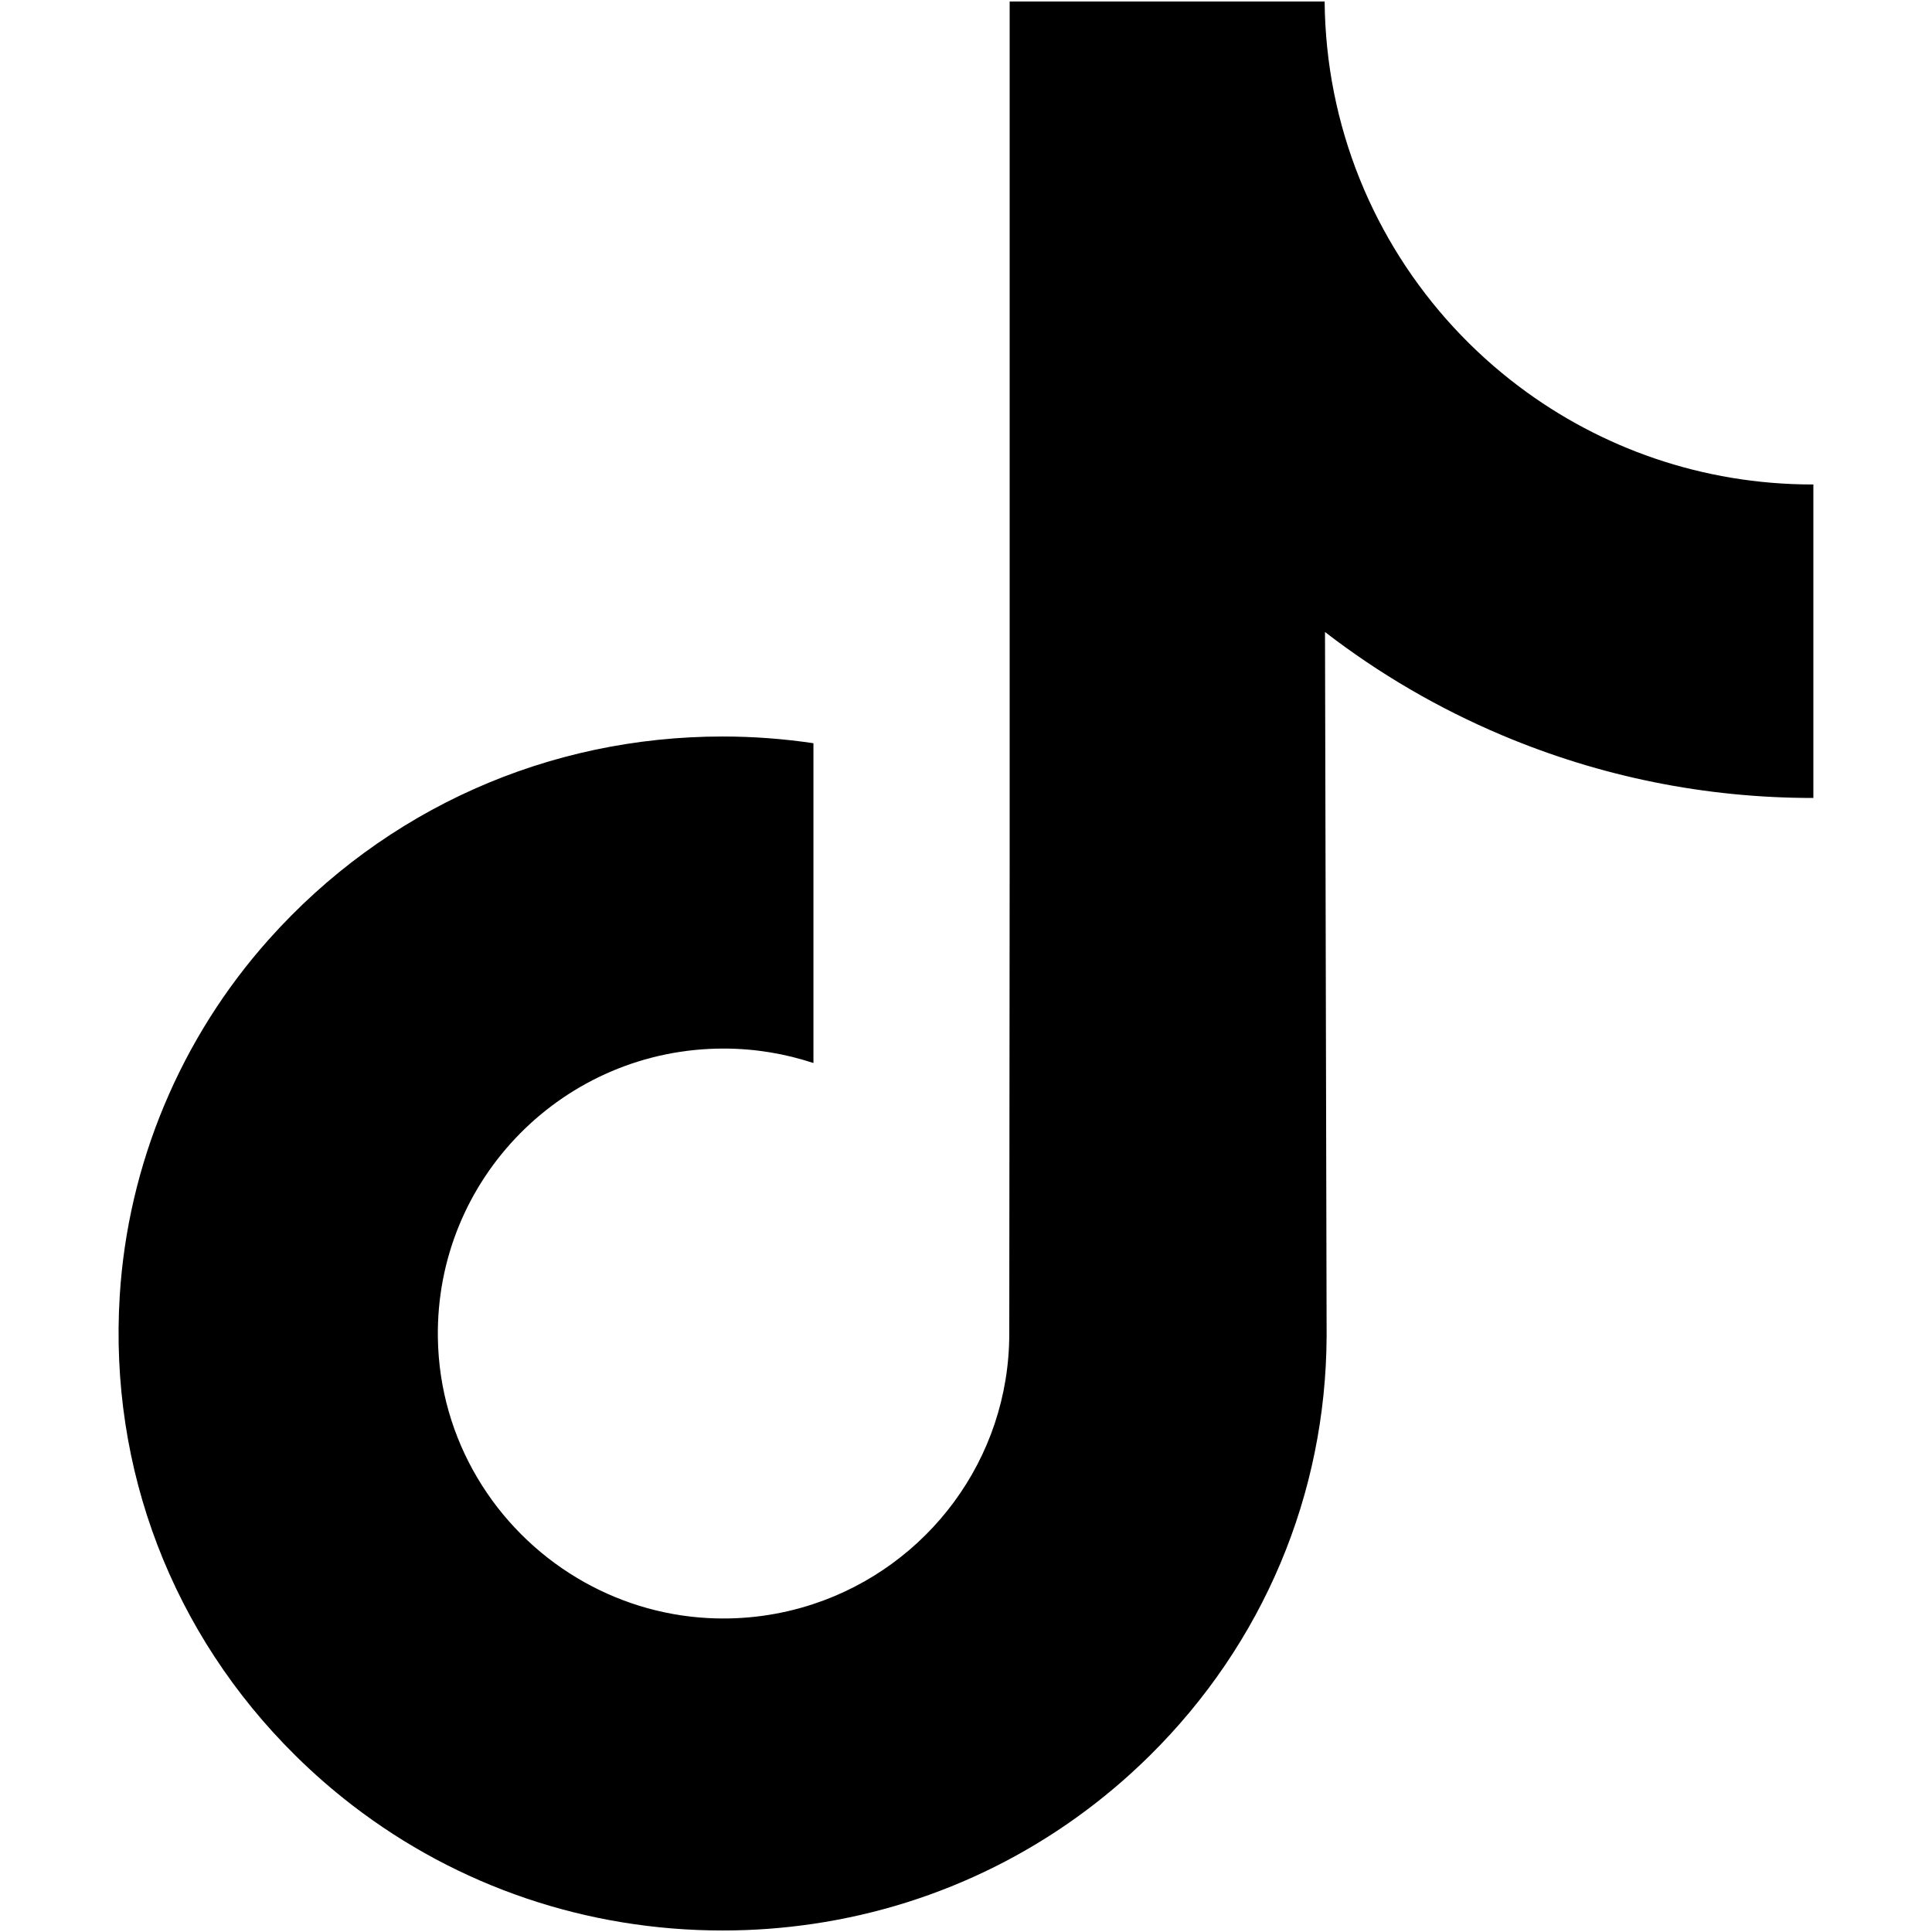
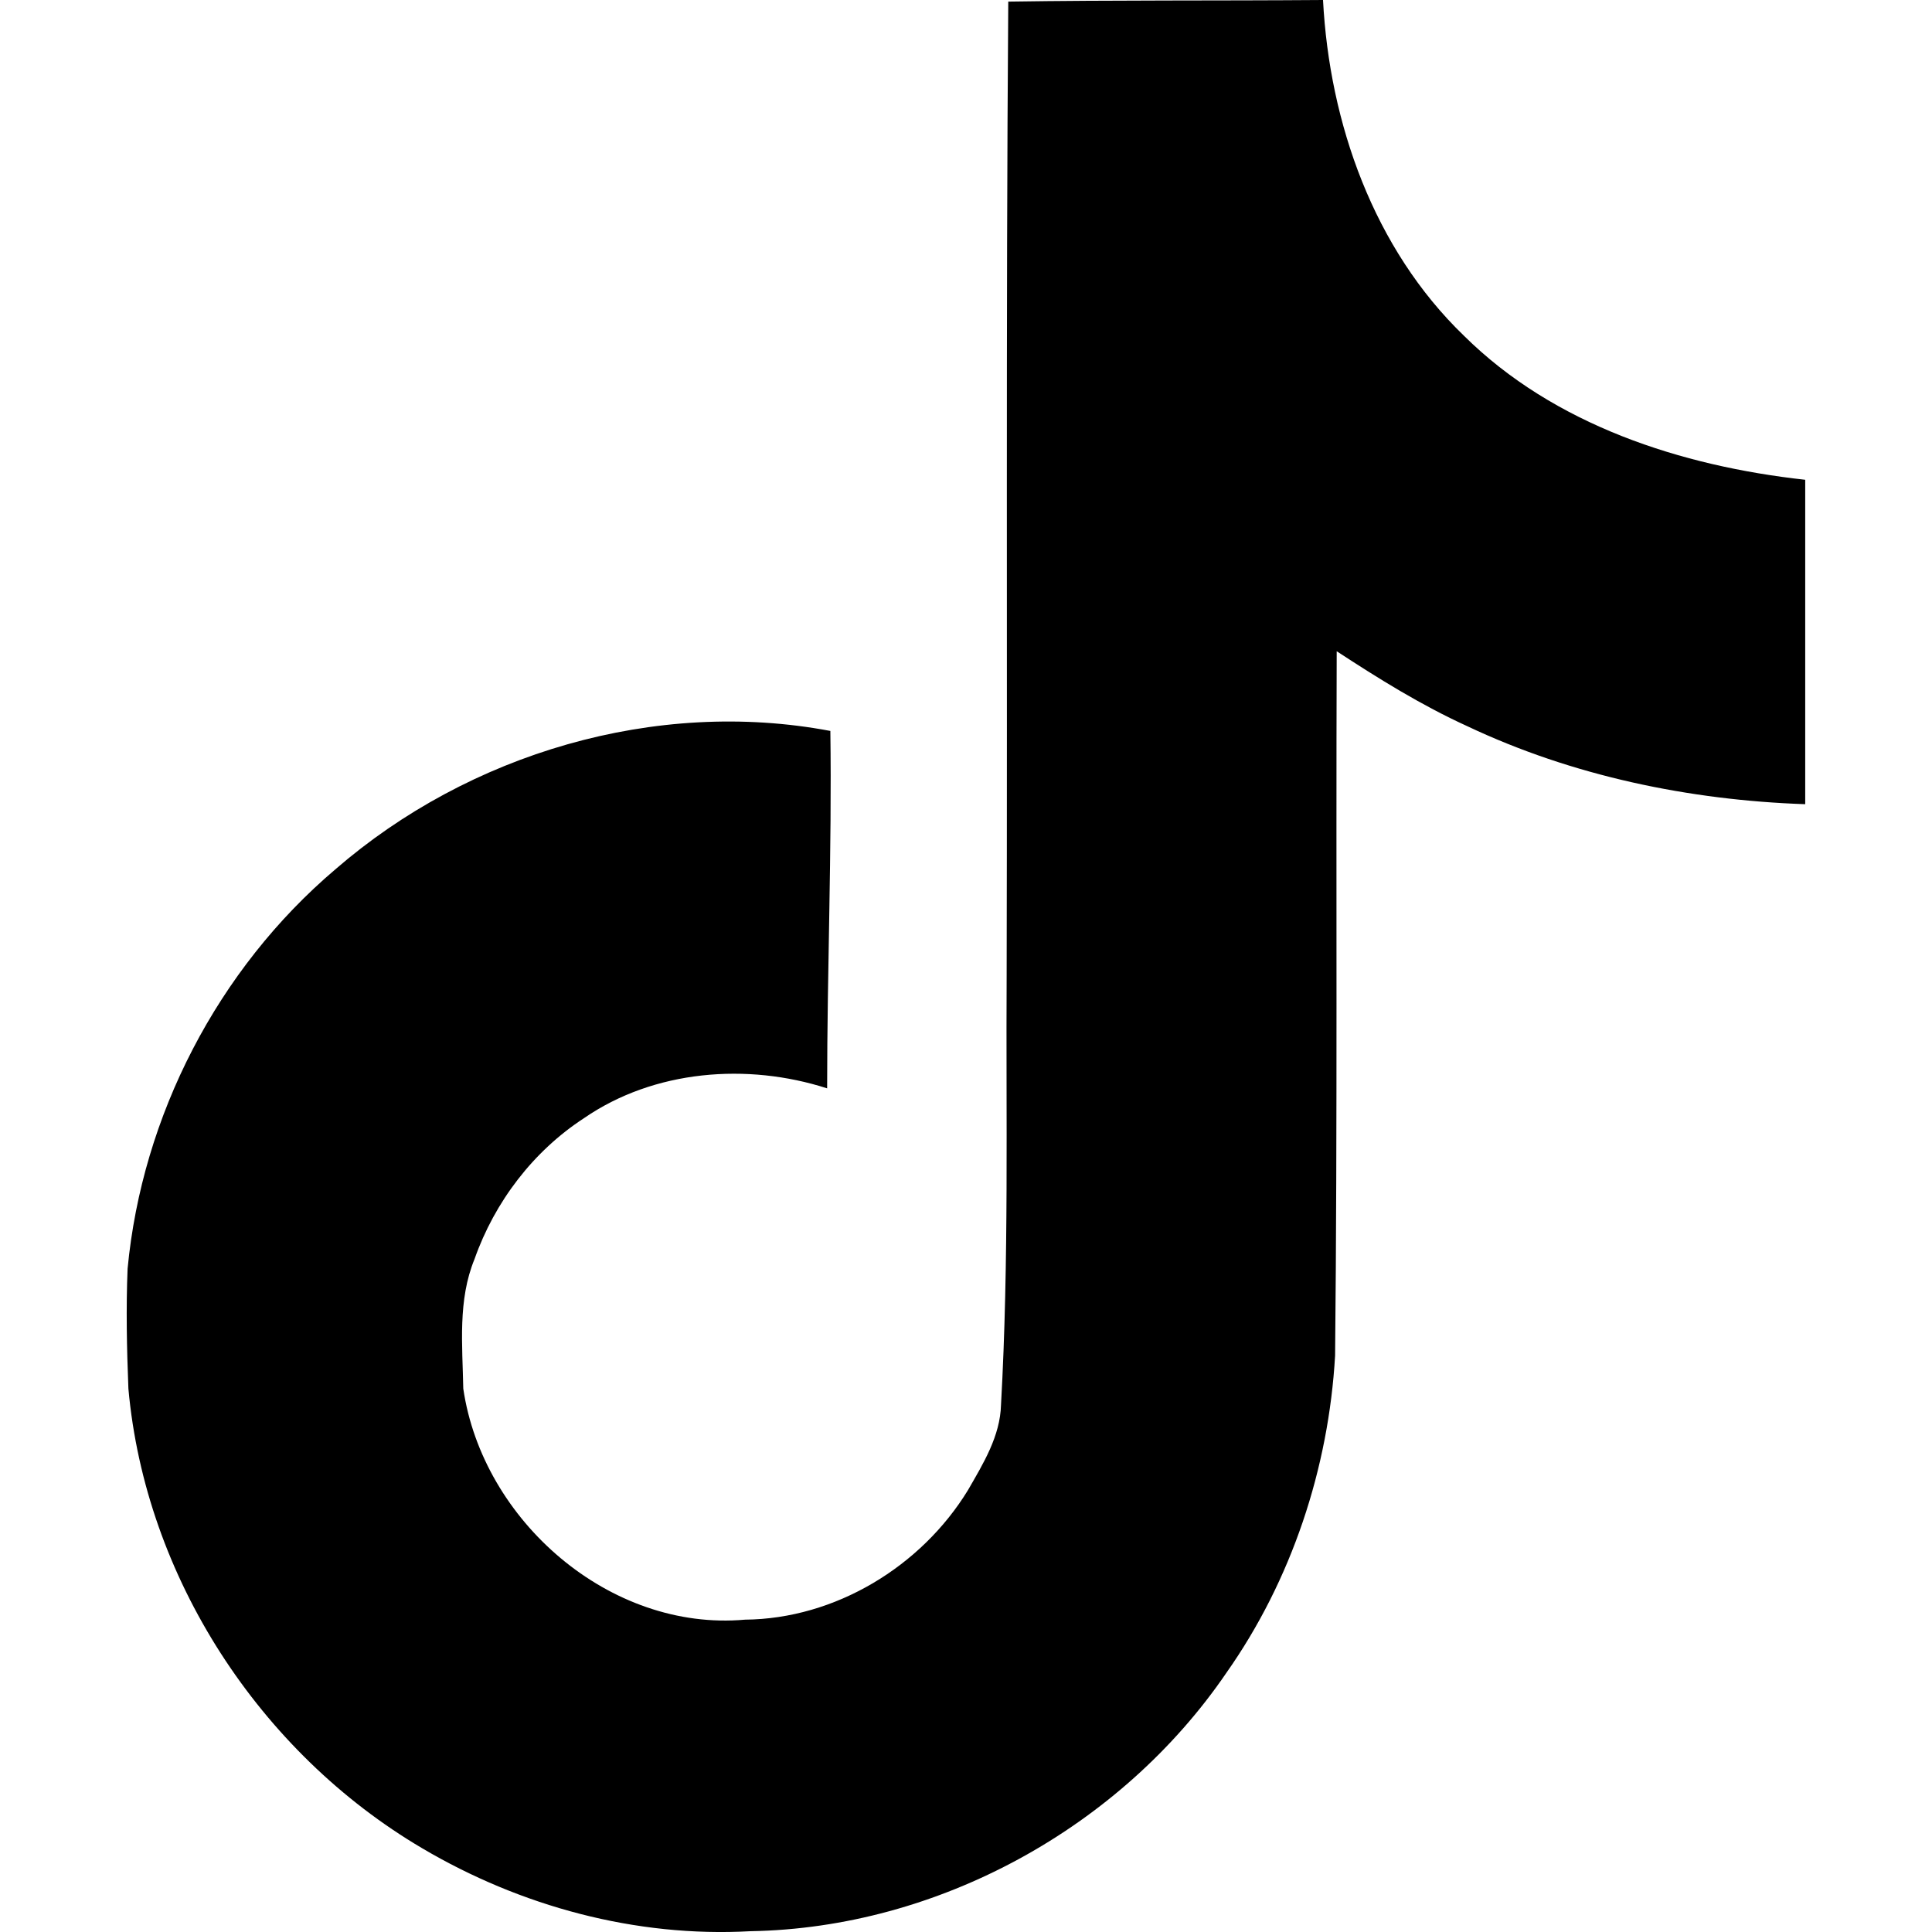
- <svg xmlns="http://www.w3.org/2000/svg" enable-background="new 0 0 512 512" height="512" viewBox="0 0 512 512" width="512">
-   <g>
-     <path d="m480.32 128.39c-29.22 0-56.18-9.68-77.83-26.01-24.83-18.72-42.67-46.18-48.97-77.83-1.56-7.82-2.4-15.89-2.48-24.16h-83.47v228.08l-.1 124.93c0 33.4-21.75 61.72-51.9 71.68-8.75 2.89-18.2 4.26-28.04 3.72-12.56-.69-24.33-4.48-34.56-10.6-21.77-13.02-36.53-36.64-36.93-63.66-.63-42.23 33.51-76.66 75.71-76.66 8.33 0 16.33 1.36 23.82 3.83v-62.34-22.41c-7.9-1.17-15.94-1.78-24.07-1.78-46.19 0-89.39 19.2-120.27 53.79-23.34 26.14-37.34 59.49-39.5 94.46-2.83 45.94 13.98 89.61 46.58 121.83 4.79 4.73 9.82 9.12 15.08 13.17 27.95 21.51 62.12 33.17 98.11 33.17 8.13 0 16.17-.6 24.07-1.77 33.62-4.98 64.64-20.37 89.12-44.57 30.08-29.73 46.7-69.2 46.88-111.21l-.43-186.56c14.35 11.07 30.04 20.23 46.88 27.34 26.19 11.05 53.96 16.65 82.54 16.64v-60.61-22.49c.02.02-.22.02-.24.02z" />
-   </g>
+ <svg xmlns="http://www.w3.org/2000/svg" role="img" viewBox="0 0 24 24">
+   <path d="M12.525.02c1.31-.02 2.61-.01 3.91-.02.08 1.53.63 3.09 1.75 4.17 1.12 1.11 2.7 1.62 4.24 1.79v4.03c-1.44-.05-2.89-.35-4.2-.97-.57-.26-1.1-.59-1.62-.93-.01 2.92.01 5.84-.02 8.75-.08 1.4-.54 2.79-1.35 3.94-1.31 1.92-3.58 3.17-5.91 3.21-1.43.08-2.86-.31-4.08-1.03-2.02-1.19-3.44-3.37-3.65-5.71-.02-.5-.03-1-.01-1.49.18-1.9 1.12-3.72 2.58-4.96 1.66-1.44 3.98-2.13 6.15-1.72.02 1.48-.04 2.96-.04 4.44-.99-.32-2.15-.23-3.02.37-.63.41-1.11 1.04-1.36 1.75-.21.51-.15 1.07-.14 1.61.24 1.64 1.82 3.02 3.5 2.87 1.12-.01 2.19-.66 2.77-1.61.19-.33.4-.67.41-1.06.1-1.79.06-3.57.07-5.36.01-4.03-.01-8.05.02-12.07z" />
</svg>
